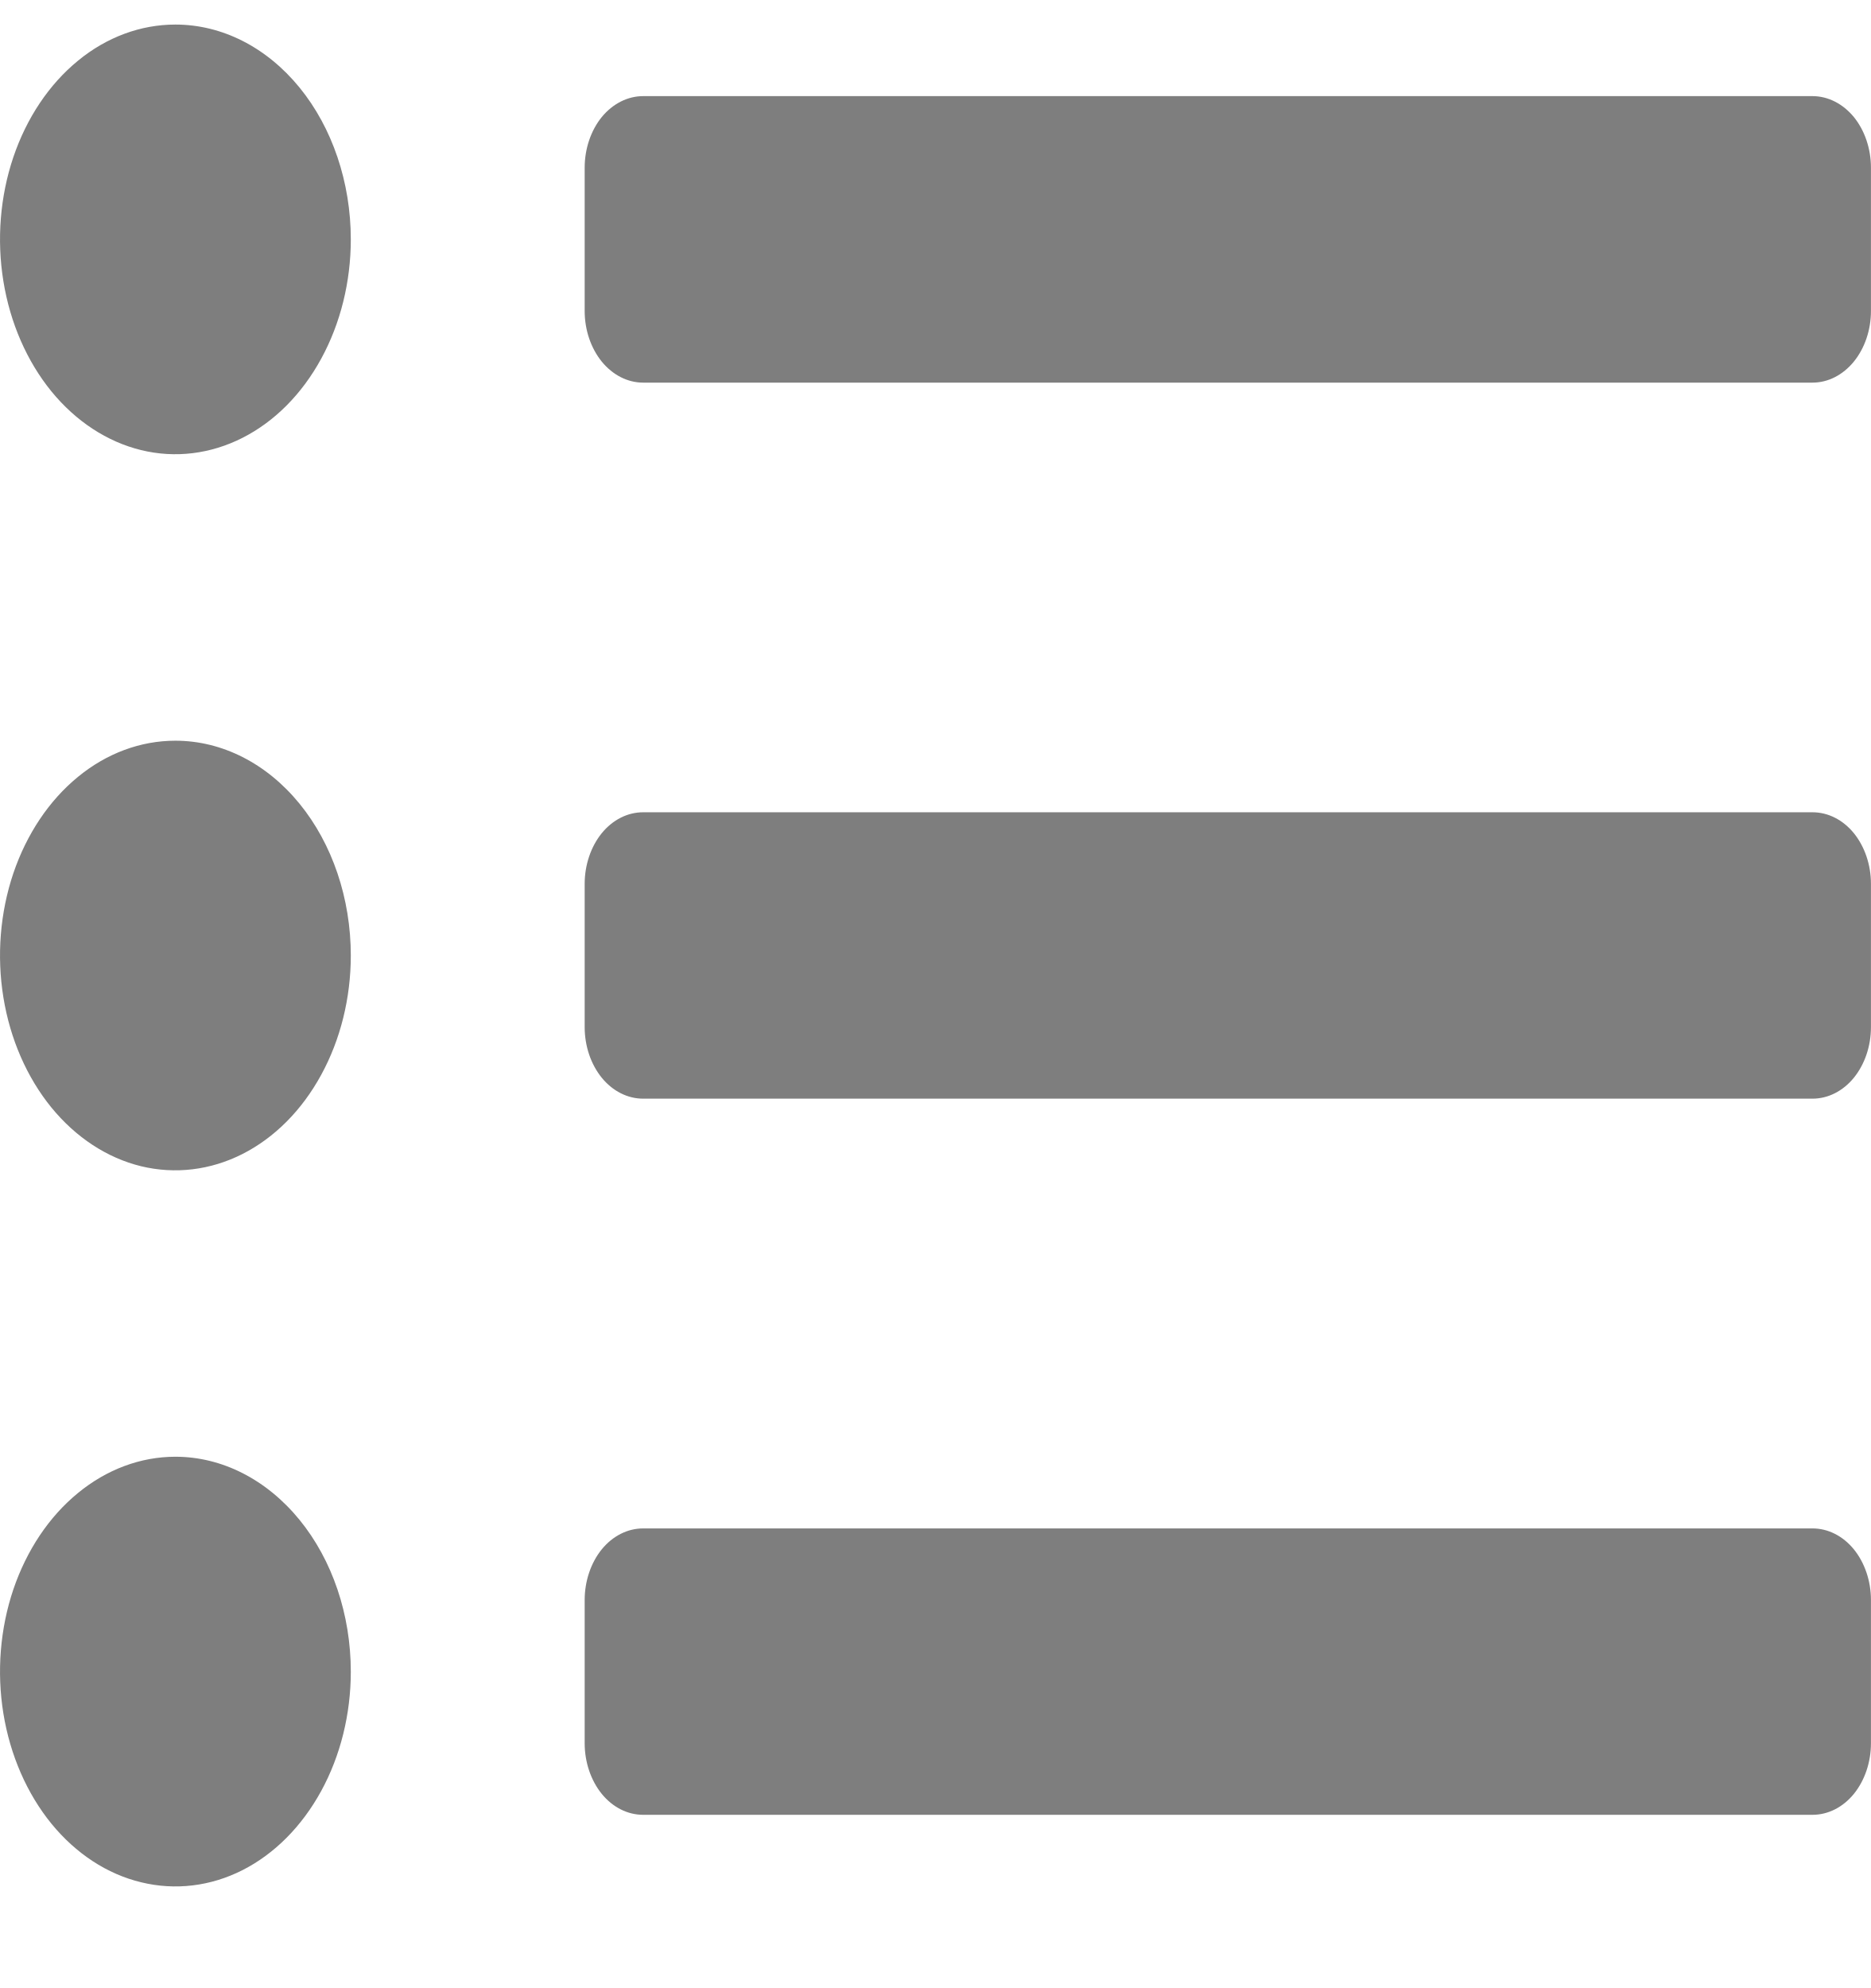
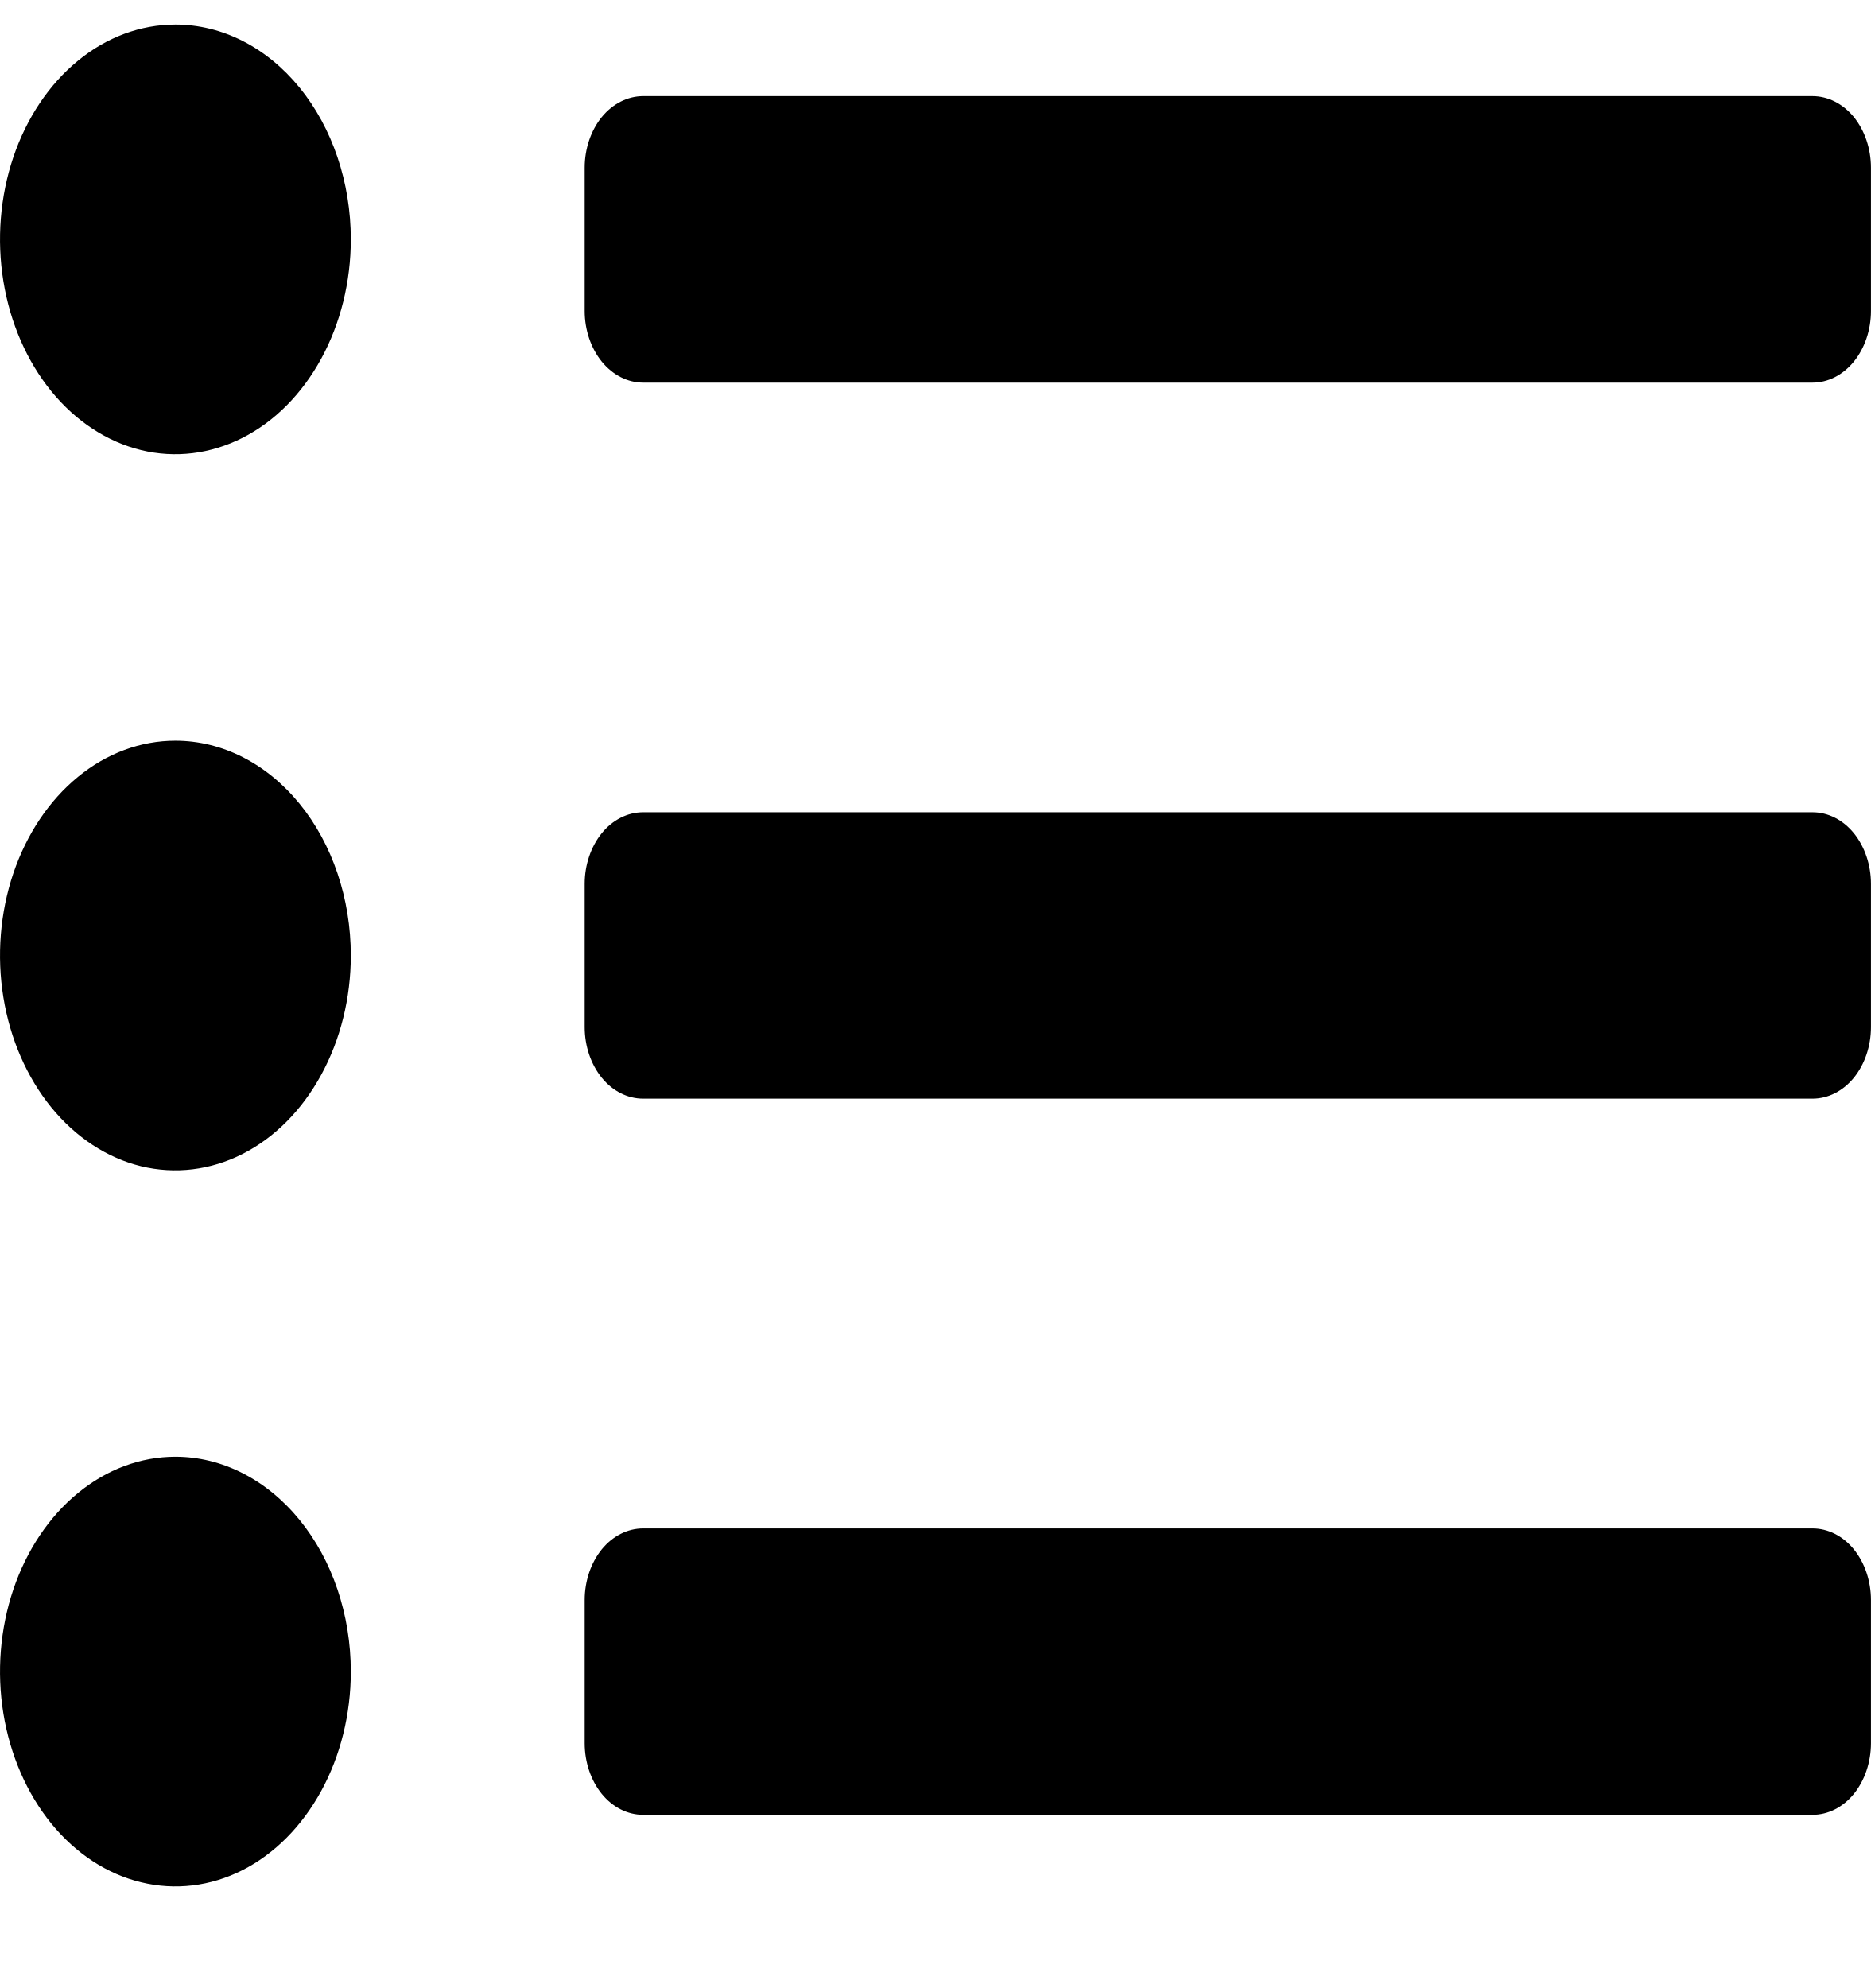
<svg xmlns="http://www.w3.org/2000/svg" width="16" height="17" viewBox="0 0 16 17" fill="none">
-   <path d="M1.5 0.21C1.203 0.21 0.913 0.317 0.667 0.519C0.42 0.721 0.228 1.008 0.114 1.344C0.001 1.679 -0.029 2.049 0.029 2.405C0.087 2.762 0.23 3.089 0.439 3.346C0.649 3.603 0.916 3.778 1.207 3.849C1.498 3.92 1.8 3.883 2.074 3.744C2.348 3.605 2.582 3.37 2.747 3.067C2.912 2.765 3 2.41 3 2.047C3 1.56 2.842 1.092 2.561 0.748C2.279 0.403 1.898 0.21 1.5 0.21ZM1.5 6.334C1.203 6.334 0.913 6.441 0.667 6.643C0.42 6.845 0.228 7.132 0.114 7.468C0.001 7.803 -0.029 8.173 0.029 8.529C0.087 8.886 0.23 9.213 0.439 9.47C0.649 9.727 0.916 9.902 1.207 9.973C1.498 10.043 1.8 10.007 2.074 9.868C2.348 9.729 2.582 9.494 2.747 9.191C2.912 8.889 3 8.534 3 8.171C3 7.683 2.842 7.216 2.561 6.872C2.279 6.527 1.898 6.334 1.5 6.334ZM1.5 12.457C1.203 12.457 0.913 12.565 0.667 12.767C0.42 12.969 0.228 13.256 0.114 13.592C0.001 13.927 -0.029 14.297 0.029 14.653C0.087 15.009 0.23 15.337 0.439 15.594C0.649 15.851 0.916 16.026 1.207 16.096C1.498 16.167 1.8 16.131 2.074 15.992C2.348 15.853 2.582 15.617 2.747 15.315C2.912 15.013 3 14.658 3 14.295C3 13.807 2.842 13.34 2.561 12.996C2.279 12.651 1.898 12.457 1.5 12.457ZM15.5 13.07H5.5C5.367 13.07 5.24 13.134 5.146 13.249C5.053 13.364 5 13.52 5 13.682V14.907C5 15.069 5.053 15.225 5.146 15.34C5.24 15.455 5.367 15.519 5.5 15.519H15.5C15.633 15.519 15.76 15.455 15.854 15.34C15.947 15.225 16 15.069 16 14.907V13.682C16 13.52 15.947 13.364 15.854 13.249C15.76 13.134 15.633 13.07 15.5 13.07ZM15.5 0.822H5.5C5.367 0.822 5.24 0.887 5.146 1.001C5.053 1.116 5 1.272 5 1.434V2.659C5 2.822 5.053 2.977 5.146 3.092C5.24 3.207 5.367 3.272 5.5 3.272H15.5C15.633 3.272 15.76 3.207 15.854 3.092C15.947 2.977 16 2.822 16 2.659V1.434C16 1.272 15.947 1.116 15.854 1.001C15.76 0.887 15.633 0.822 15.5 0.822ZM15.5 6.946H5.5C5.367 6.946 5.24 7.01 5.146 7.125C5.053 7.24 5 7.396 5 7.558V8.783C5 8.946 5.053 9.101 5.146 9.216C5.24 9.331 5.367 9.395 5.5 9.395H15.5C15.633 9.395 15.76 9.331 15.854 9.216C15.947 9.101 16 8.946 16 8.783V7.558C16 7.396 15.947 7.24 15.854 7.125C15.76 7.01 15.633 6.946 15.5 6.946Z" fill="#7E7E7E" />
+   <path d="M1.5 0.21C1.203 0.21 0.913 0.317 0.667 0.519C0.42 0.721 0.228 1.008 0.114 1.344C0.001 1.679 -0.029 2.049 0.029 2.405C0.087 2.762 0.23 3.089 0.439 3.346C0.649 3.603 0.916 3.778 1.207 3.849C1.498 3.92 1.8 3.883 2.074 3.744C2.348 3.605 2.582 3.37 2.747 3.067C2.912 2.765 3 2.41 3 2.047C3 1.56 2.842 1.092 2.561 0.748C2.279 0.403 1.898 0.21 1.5 0.21ZM1.5 6.334C1.203 6.334 0.913 6.441 0.667 6.643C0.42 6.845 0.228 7.132 0.114 7.468C0.001 7.803 -0.029 8.173 0.029 8.529C0.087 8.886 0.23 9.213 0.439 9.47C0.649 9.727 0.916 9.902 1.207 9.973C1.498 10.043 1.8 10.007 2.074 9.868C2.348 9.729 2.582 9.494 2.747 9.191C2.912 8.889 3 8.534 3 8.171C3 7.683 2.842 7.216 2.561 6.872C2.279 6.527 1.898 6.334 1.5 6.334ZM1.5 12.457C1.203 12.457 0.913 12.565 0.667 12.767C0.42 12.969 0.228 13.256 0.114 13.592C0.001 13.927 -0.029 14.297 0.029 14.653C0.087 15.009 0.23 15.337 0.439 15.594C0.649 15.851 0.916 16.026 1.207 16.096C1.498 16.167 1.8 16.131 2.074 15.992C2.348 15.853 2.582 15.617 2.747 15.315C2.912 15.013 3 14.658 3 14.295C3 13.807 2.842 13.34 2.561 12.996C2.279 12.651 1.898 12.457 1.5 12.457ZM15.5 13.07H5.5C5.367 13.07 5.24 13.134 5.146 13.249C5.053 13.364 5 13.52 5 13.682V14.907C5 15.069 5.053 15.225 5.146 15.34C5.24 15.455 5.367 15.519 5.5 15.519H15.5C15.633 15.519 15.76 15.455 15.854 15.34C15.947 15.225 16 15.069 16 14.907V13.682C16 13.52 15.947 13.364 15.854 13.249C15.76 13.134 15.633 13.07 15.5 13.07ZM15.5 0.822H5.5C5.367 0.822 5.24 0.887 5.146 1.001C5.053 1.116 5 1.272 5 1.434V2.659C5 2.822 5.053 2.977 5.146 3.092C5.24 3.207 5.367 3.272 5.5 3.272H15.5C15.633 3.272 15.76 3.207 15.854 3.092C15.947 2.977 16 2.822 16 2.659V1.434C16 1.272 15.947 1.116 15.854 1.001C15.76 0.887 15.633 0.822 15.5 0.822ZM15.5 6.946H5.5C5.367 6.946 5.24 7.01 5.146 7.125C5.053 7.24 5 7.396 5 7.558V8.783C5 8.946 5.053 9.101 5.146 9.216C5.24 9.331 5.367 9.395 5.5 9.395H15.5C15.633 9.395 15.76 9.331 15.854 9.216C15.947 9.101 16 8.946 16 8.783V7.558C16 7.396 15.947 7.24 15.854 7.125C15.76 7.01 15.633 6.946 15.5 6.946Z" fill="currentColor" />
</svg>
